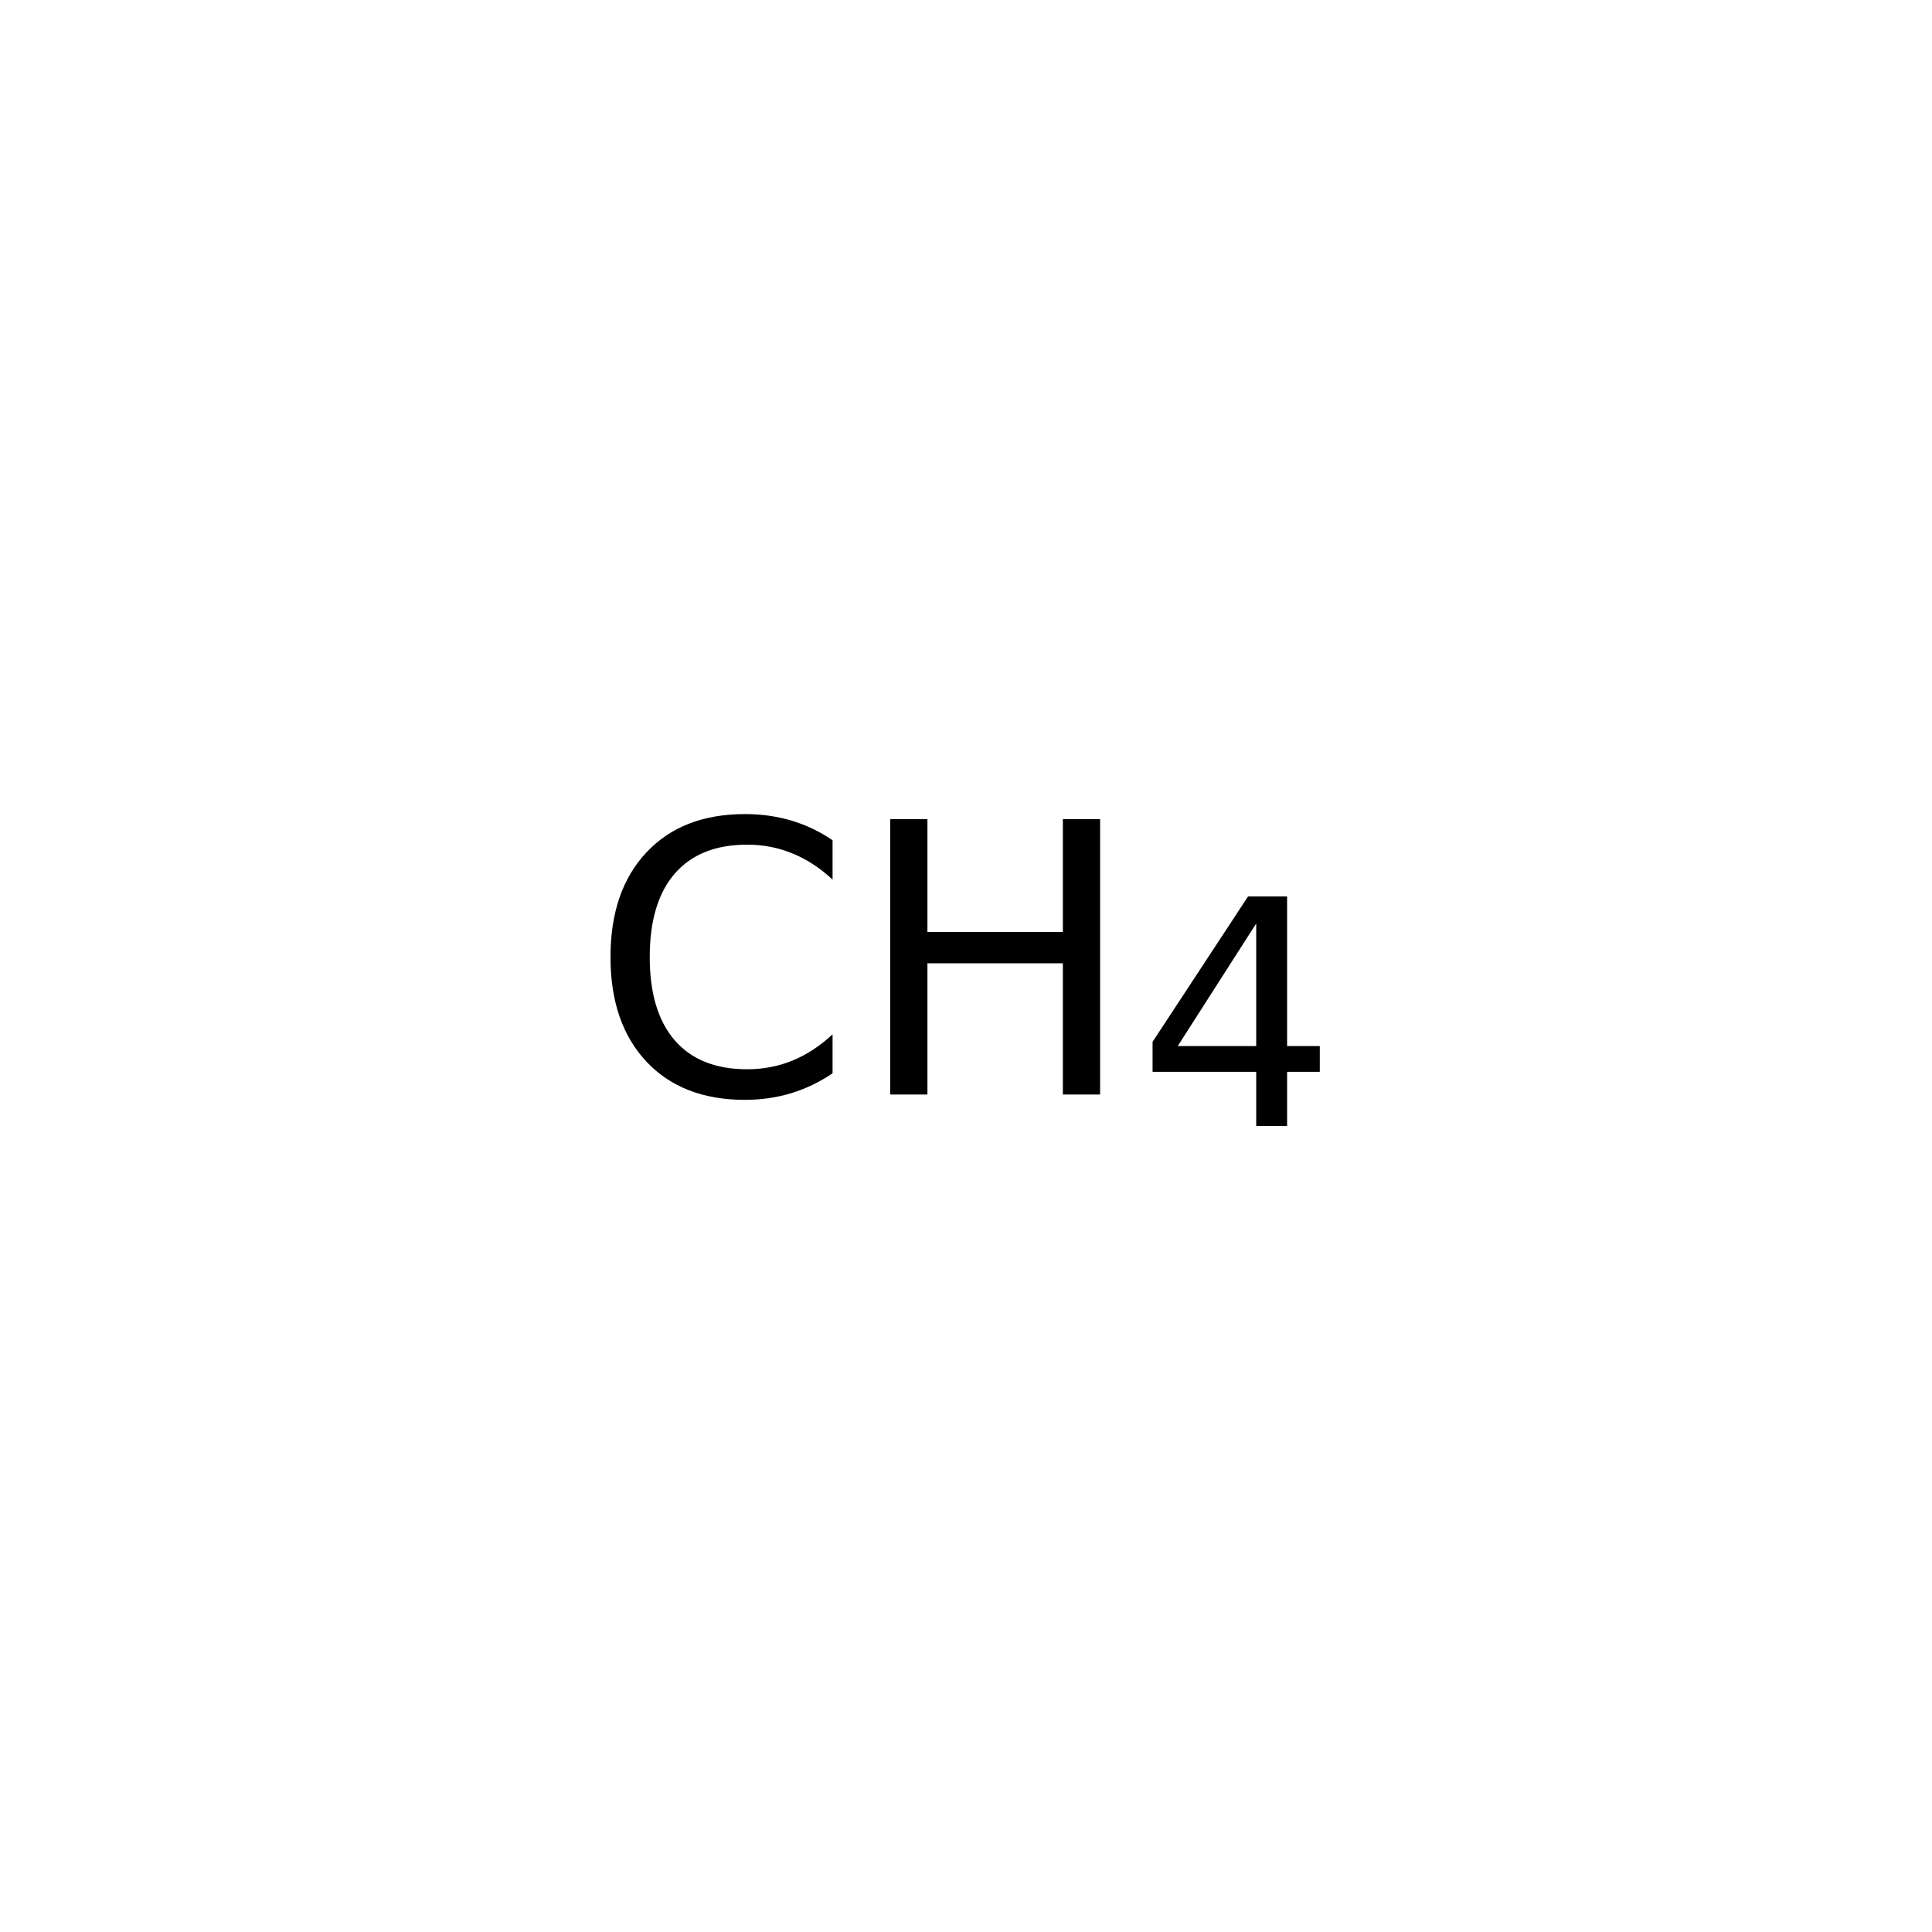
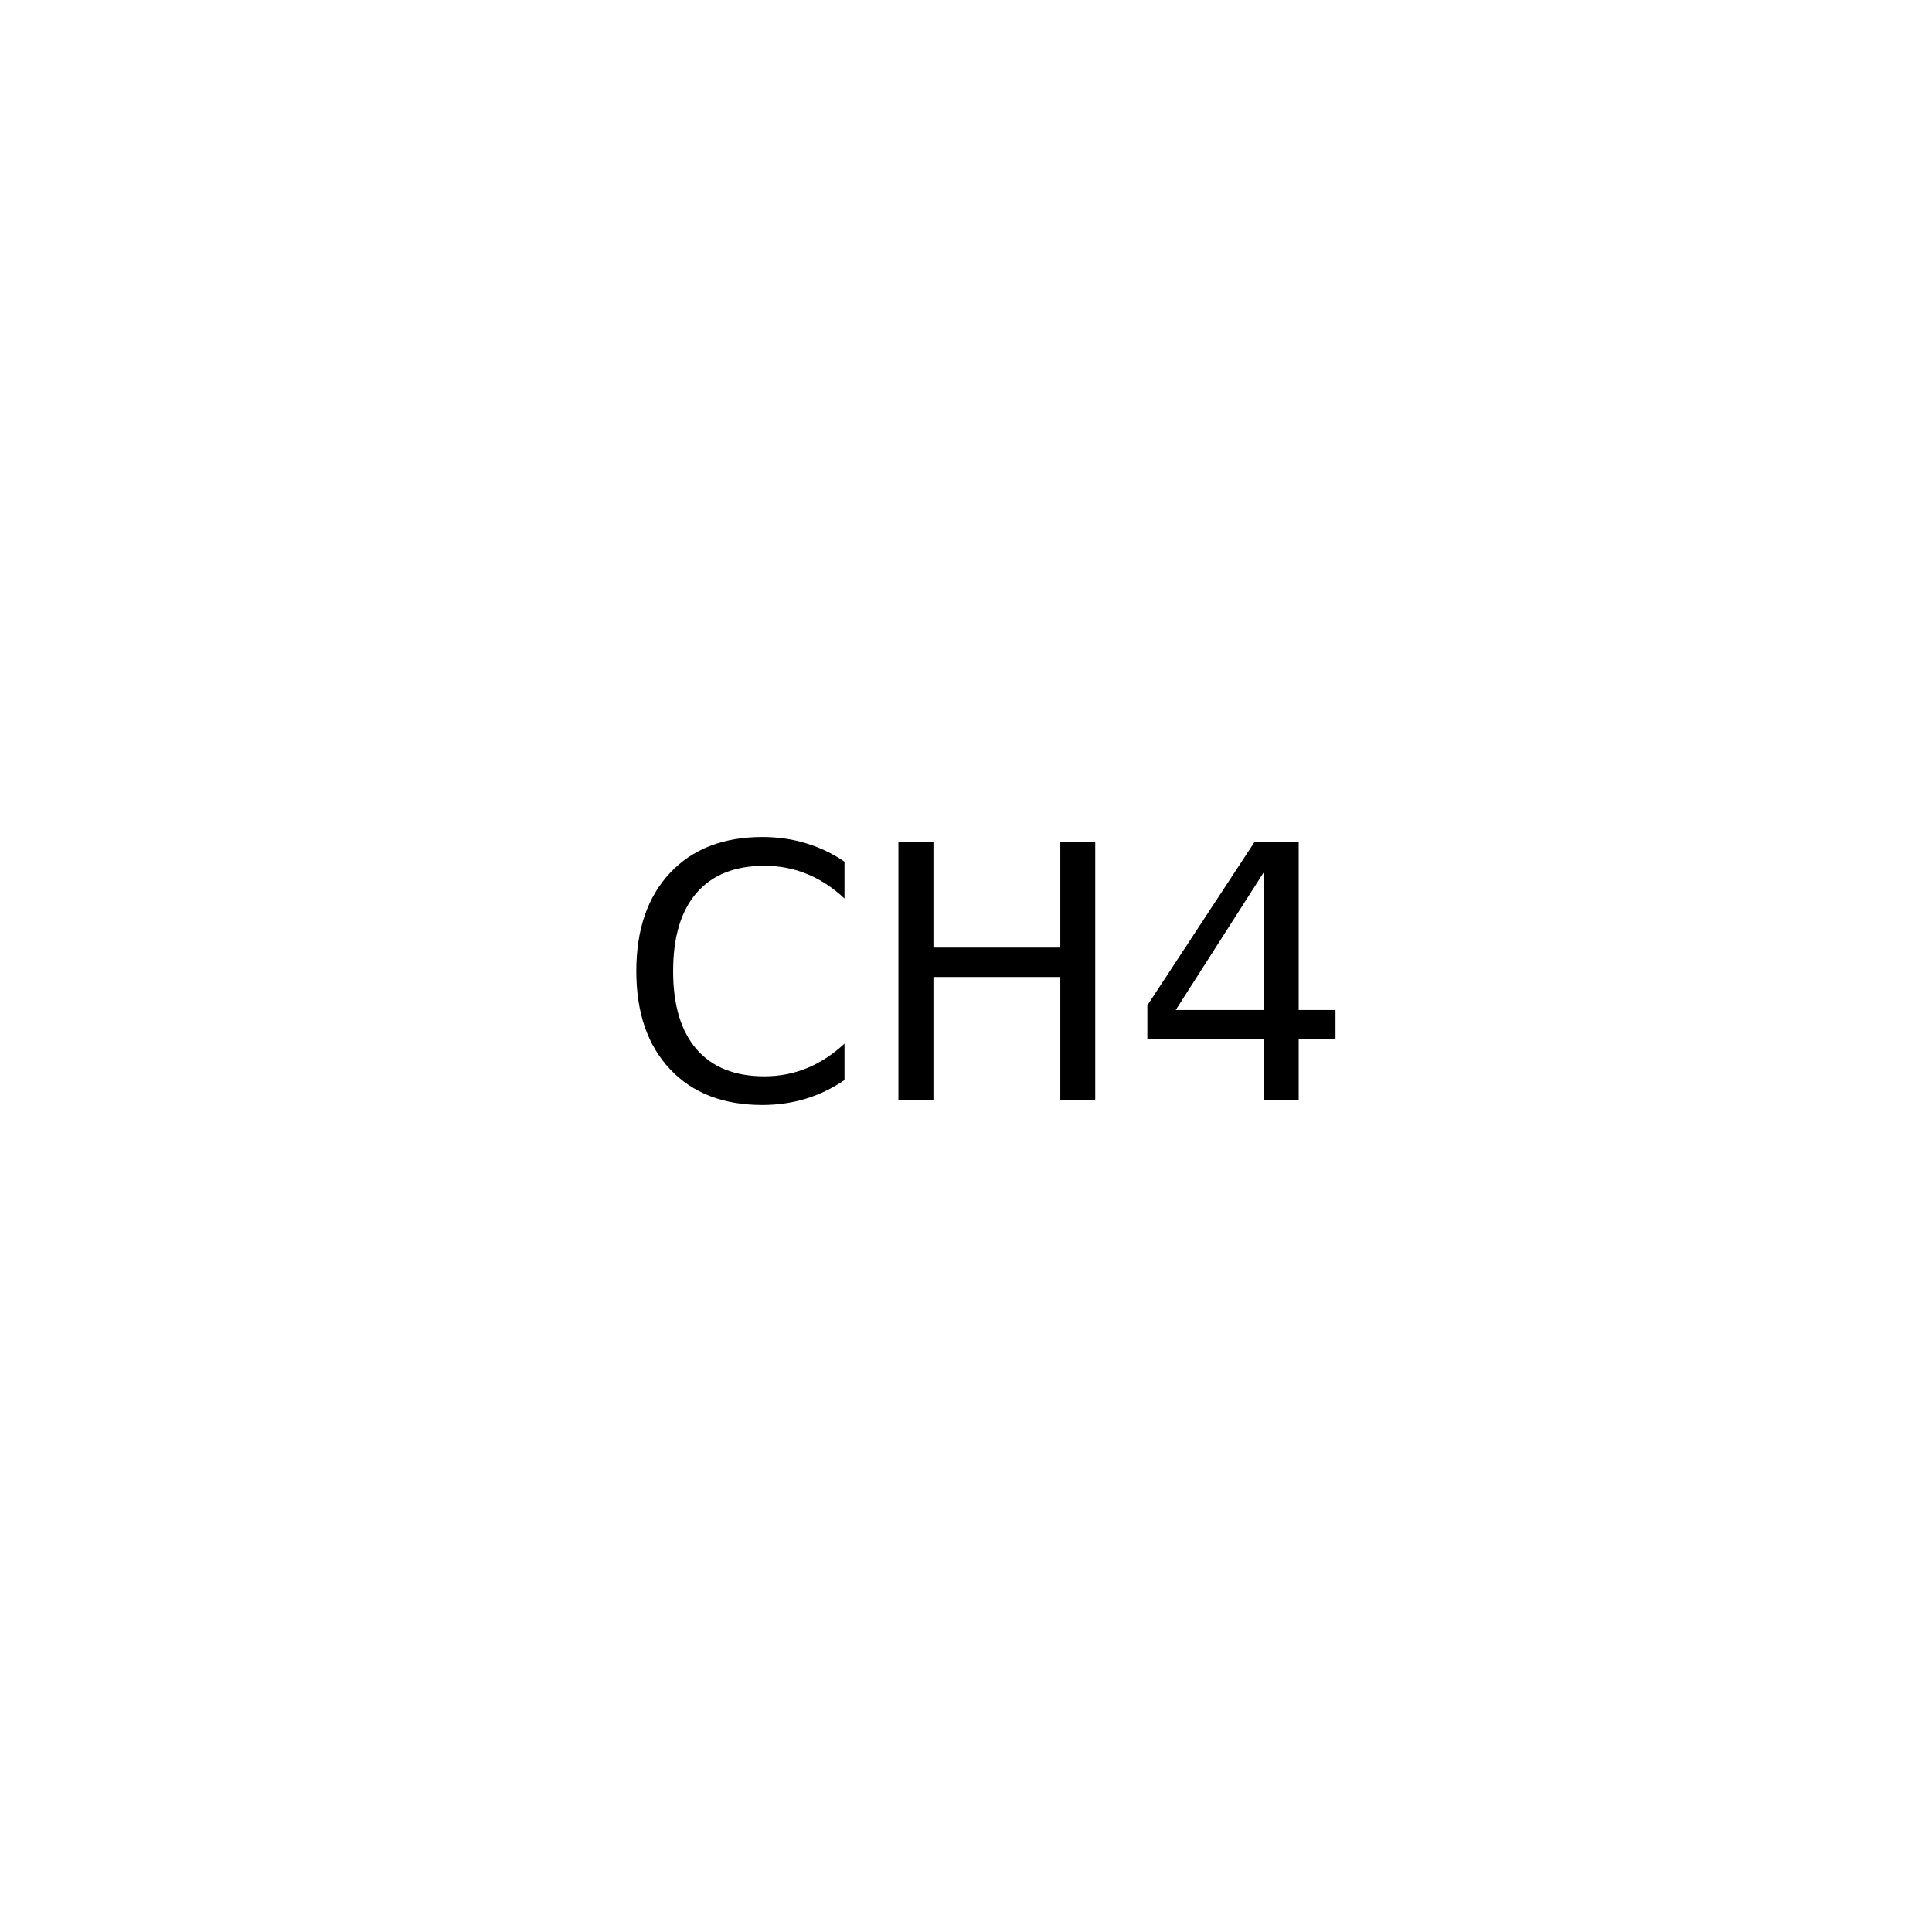
<svg xmlns="http://www.w3.org/2000/svg" xmlns:xlink="http://www.w3.org/1999/xlink" width="300pt" height="300pt" viewBox="0 0 300 300" version="1.1">
  <defs>
    <g>
      <symbol overflow="visible" id="glyph0-0">
-         <path style="stroke:none;" d="M 2.922 10.375 L 2.922 -41.375 L 32.266 -41.375 L 32.266 10.375 Z M 6.219 7.109 L 28.984 7.109 L 28.984 -38.078 L 6.219 -38.078 Z M 6.219 7.109 " />
+         <path style="stroke:none;" d="M 2.734 9.719 L 2.734 -38.781 L 30.234 -38.781 L 30.234 9.719 Z M 5.828 6.656 L 27.172 6.656 L 27.172 -35.688 L 5.828 -35.688 Z M 5.828 6.656 " />
      </symbol>
      <symbol overflow="visible" id="glyph0-1">
-         <path style="stroke:none;" d="M 37.781 -39.484 L 37.781 -33.375 C 35.832 -35.188 33.754 -36.539 31.547 -37.438 C 29.348 -38.344 27.004 -38.797 24.516 -38.797 C 19.629 -38.797 15.883 -37.301 13.281 -34.312 C 10.688 -31.32 9.391 -27 9.391 -21.344 C 9.391 -15.707 10.688 -11.395 13.281 -8.406 C 15.883 -5.414 19.629 -3.922 24.516 -3.922 C 27.004 -3.922 29.348 -4.367 31.547 -5.266 C 33.754 -6.172 35.832 -7.531 37.781 -9.344 L 37.781 -3.297 C 35.758 -1.922 33.613 -0.891 31.344 -0.203 C 29.082 0.484 26.691 0.828 24.172 0.828 C 17.703 0.828 12.602 -1.148 8.875 -5.109 C 5.156 -9.078 3.297 -14.488 3.297 -21.344 C 3.297 -28.219 5.156 -33.633 8.875 -37.594 C 12.602 -41.562 17.703 -43.547 24.172 -43.547 C 26.734 -43.547 29.145 -43.207 31.406 -42.531 C 33.676 -41.852 35.801 -40.836 37.781 -39.484 Z M 37.781 -39.484 " />
+         <path style="stroke:none;" d="M 35.422 -37 L 35.422 -31.281 C 33.598 -32.988 31.648 -34.258 29.578 -35.094 C 27.516 -35.938 25.316 -36.359 22.984 -36.359 C 18.398 -36.359 14.891 -34.957 12.453 -32.156 C 10.023 -29.352 8.812 -25.301 8.812 -20 C 8.812 -14.719 10.023 -10.676 12.453 -7.875 C 14.891 -5.07 18.398 -3.672 22.984 -3.672 C 25.316 -3.672 27.516 -4.094 29.578 -4.938 C 31.648 -5.781 33.598 -7.051 35.422 -8.75 L 35.422 -3.094 C 33.523 -1.801 31.516 -0.832 29.391 -0.188 C 27.273 0.457 25.035 0.781 22.672 0.781 C 16.598 0.781 11.816 -1.07 8.328 -4.781 C 4.836 -8.5 3.094 -13.57 3.094 -20 C 3.094 -26.445 4.836 -31.531 8.328 -35.25 C 11.816 -38.969 16.598 -40.828 22.672 -40.828 C 25.066 -40.828 27.32 -40.504 29.438 -39.859 C 31.562 -39.223 33.555 -38.27 35.422 -37 Z M 35.422 -37 " />
      </symbol>
      <symbol overflow="visible" id="glyph0-2">
-         <path style="stroke:none;" d="M 5.766 -42.766 L 11.547 -42.766 L 11.547 -25.234 L 32.578 -25.234 L 32.578 -42.766 L 38.359 -42.766 L 38.359 0 L 32.578 0 L 32.578 -20.375 L 11.547 -20.375 L 11.547 0 L 5.766 0 Z M 5.766 -42.766 " />
+         <path style="stroke:none;" d="M 5.391 -40.094 L 10.828 -40.094 L 10.828 -23.656 L 30.531 -23.656 L 30.531 -40.094 L 35.953 -40.094 L 35.953 0 L 30.531 0 L 30.531 -19.094 L 10.828 -19.094 L 10.828 0 L 5.391 0 Z M 5.391 -40.094 " />
      </symbol>
-       <symbol overflow="visible" id="glyph1-0">
-         <path style="stroke:none;" d="M 2.438 8.641 L 2.438 -34.469 L 26.875 -34.469 L 26.875 8.641 Z M 5.188 5.922 L 24.156 5.922 L 24.156 -31.719 L 5.188 -31.719 Z M 5.188 5.922 " />
-       </symbol>
-       <symbol overflow="visible" id="glyph1-1">
-         <path style="stroke:none;" d="M 18.484 -31.438 L 6.297 -12.406 L 18.484 -12.406 Z M 17.219 -35.641 L 23.281 -35.641 L 23.281 -12.406 L 28.359 -12.406 L 28.359 -8.406 L 23.281 -8.406 L 23.281 0 L 18.484 0 L 18.484 -8.406 L 2.391 -8.406 L 2.391 -13.062 Z M 17.219 -35.641 " />
+       <symbol overflow="visible" id="glyph0-3">
+         <path style="stroke:none;" d="M 20.781 -35.375 L 7.094 -13.969 L 20.781 -13.969 Z M 19.359 -40.094 L 26.188 -40.094 L 26.188 -13.969 L 31.906 -13.969 L 31.906 -9.453 L 26.188 -9.453 L 26.188 0 L 20.781 0 L 20.781 -9.453 L 2.688 -9.453 L 2.688 -14.688 Z M 19.359 -40.094 " />
      </symbol>
    </g>
  </defs>
-   <g id="surface29">
+   <g id="surface1">
    <rect x="0" y="0" width="300" height="300" style="fill:rgb(100%,100%,100%);fill-opacity:1;stroke:none;" />
    <g style="fill:rgb(0%,0%,0%);fill-opacity:1;">
-       <use xlink:href="#glyph0-1" x="91.5" y="169.956" />
-       <use xlink:href="#glyph0-2" x="132.464" y="169.956" />
-     </g>
-     <g style="fill:rgb(0%,0%,0%);fill-opacity:1;">
-       <use xlink:href="#glyph1-1" x="176.579" y="174.839" />
+       <use xlink:href="#glyph0-1" x="95.711" y="170.801" />
+       <use xlink:href="#glyph0-2" x="134.114" y="170.801" />
+       <use xlink:href="#glyph0-3" x="175.472" y="170.801" />
    </g>
  </g>
</svg>
